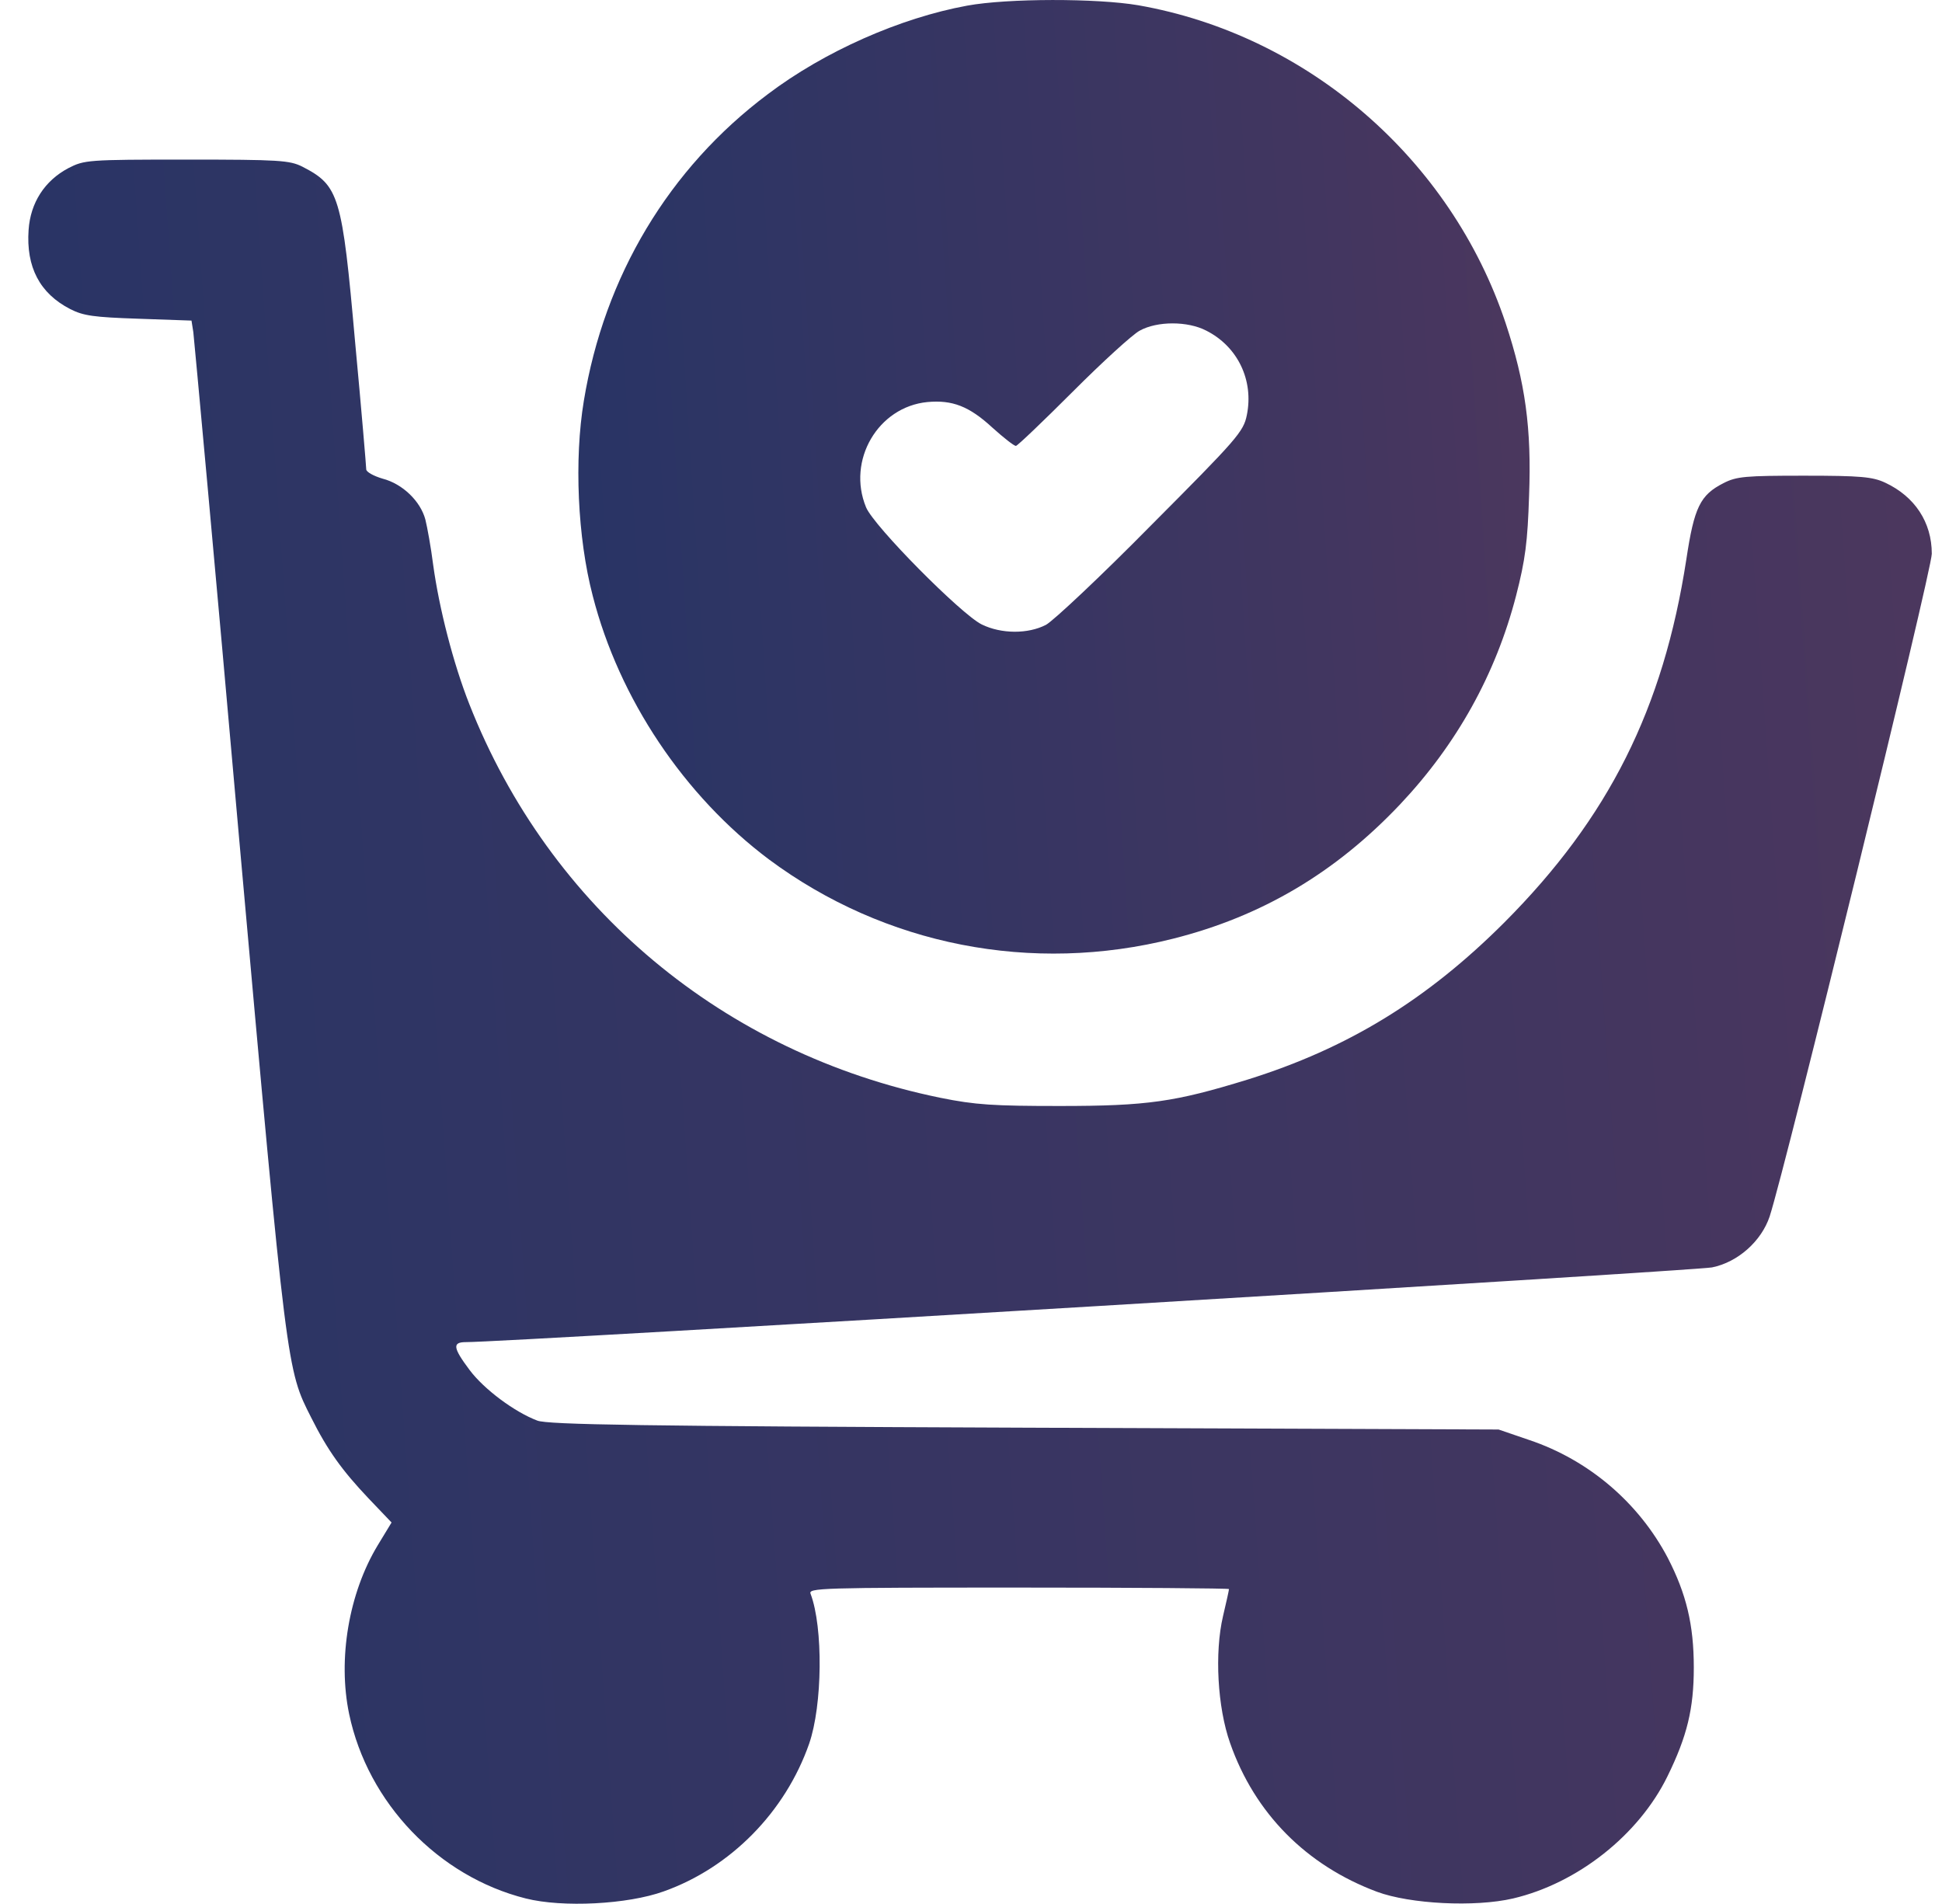
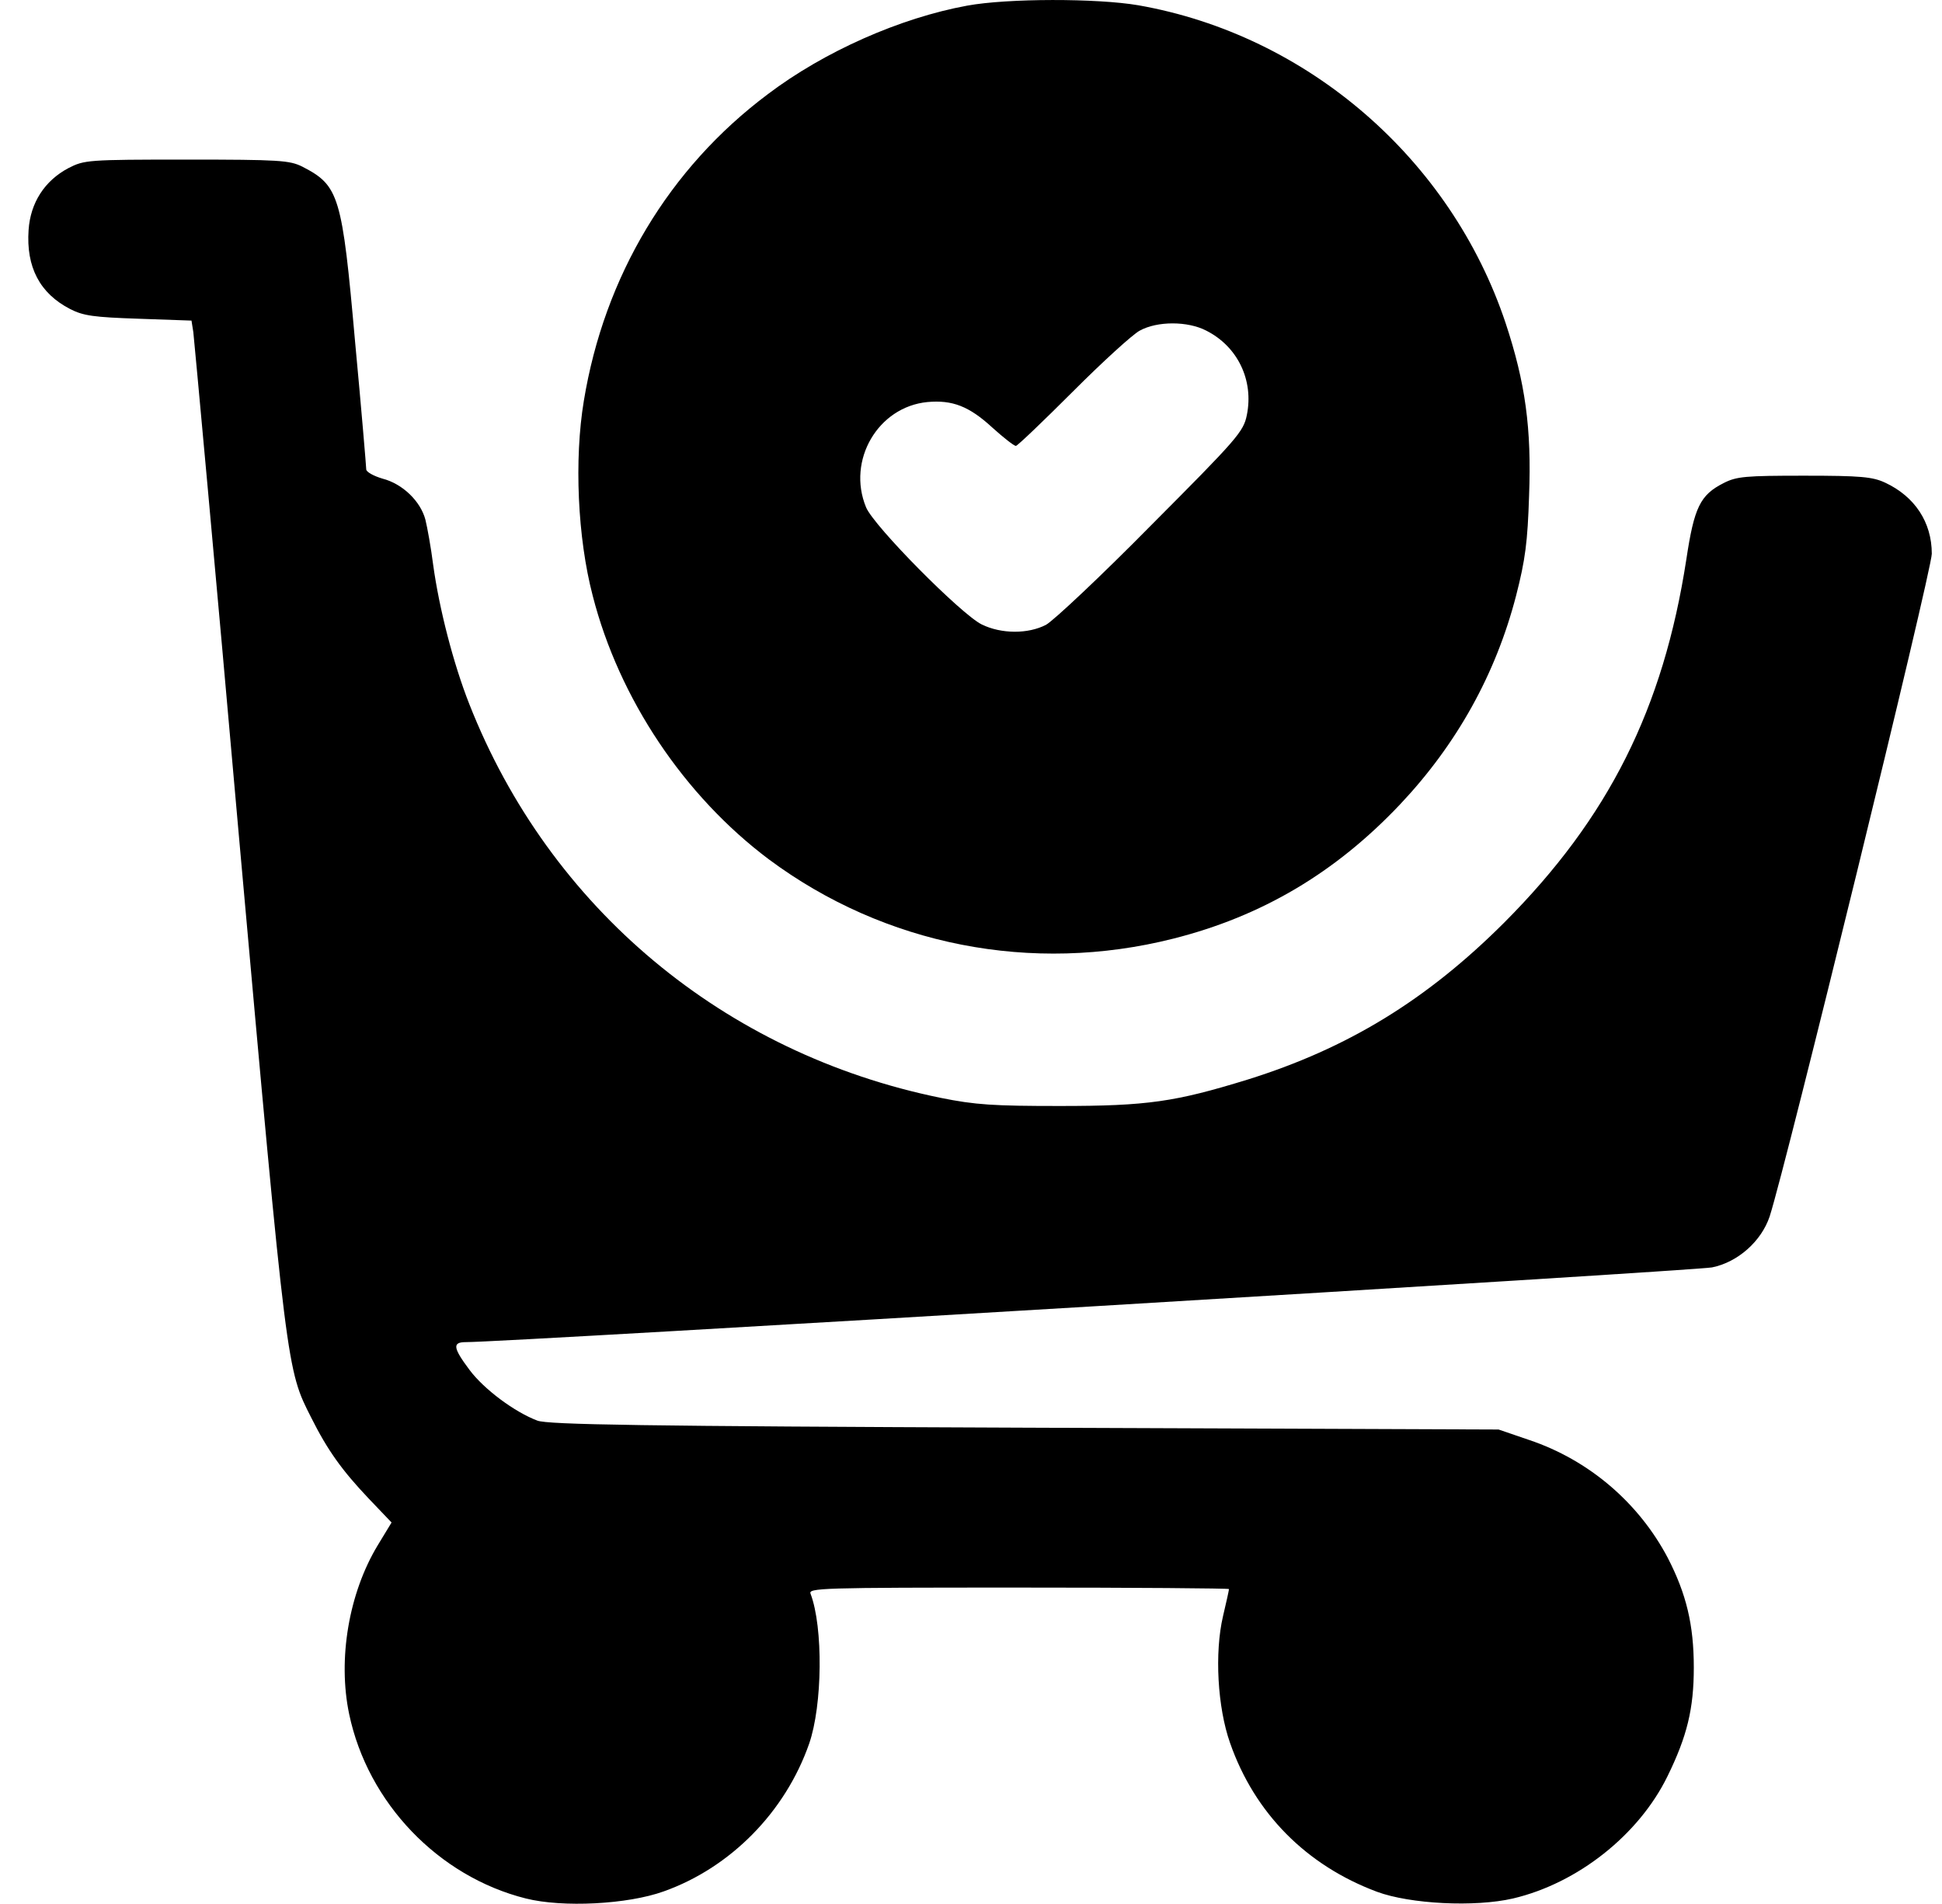
<svg xmlns="http://www.w3.org/2000/svg" width="51" height="50" viewBox="0 0 51 50" fill="none">
  <path d="M25.4 0.148C23.642 0.47 21.65 1.349 20.166 2.472C17.568 4.416 15.869 7.257 15.332 10.529C15.078 12.062 15.165 14.113 15.566 15.646C16.259 18.351 17.968 20.9 20.195 22.57C23.232 24.826 27.099 25.587 30.81 24.65C33.134 24.064 35.068 22.921 36.767 21.125C38.251 19.552 39.277 17.716 39.814 15.646C40.058 14.699 40.117 14.23 40.156 13.019C40.224 11.252 40.058 10.05 39.541 8.488C38.105 4.181 34.345 0.919 29.892 0.138C28.808 -0.047 26.464 -0.047 25.4 0.148ZM31.679 8.683C32.509 9.103 32.929 9.992 32.744 10.9C32.656 11.339 32.49 11.525 30.234 13.79C28.916 15.128 27.666 16.3 27.47 16.408C27.001 16.652 26.298 16.652 25.781 16.398C25.244 16.134 22.949 13.82 22.744 13.322C22.236 12.091 23.056 10.685 24.355 10.558C25.009 10.499 25.449 10.665 26.064 11.232C26.357 11.496 26.63 11.71 26.679 11.71C26.718 11.71 27.392 11.066 28.173 10.285C28.954 9.503 29.745 8.781 29.931 8.683C30.39 8.429 31.191 8.429 31.679 8.683Z" fill="url(#paint0_linear_1101_10812)" />
  <path d="M1.796 4.415C1.171 4.747 0.8 5.324 0.751 6.037C0.683 7.013 1.044 7.706 1.845 8.117C2.187 8.292 2.46 8.331 3.632 8.37L5.029 8.419L5.077 8.722C5.097 8.888 5.654 14.914 6.288 22.111C7.538 36.076 7.529 35.958 8.173 37.228C8.603 38.087 8.984 38.615 9.677 39.347L10.283 39.982L9.921 40.578C9.16 41.837 8.867 43.566 9.169 45.011C9.658 47.345 11.513 49.279 13.808 49.855C14.775 50.099 16.484 50.011 17.431 49.669C19.189 49.044 20.624 47.58 21.249 45.792C21.601 44.777 21.62 42.736 21.288 41.857C21.22 41.701 21.523 41.691 26.747 41.691C29.785 41.691 32.275 41.71 32.275 41.73C32.275 41.759 32.206 42.072 32.118 42.443C31.894 43.4 31.972 44.835 32.304 45.773C32.949 47.618 34.306 48.986 36.161 49.679C37.031 50.001 38.73 50.089 39.736 49.855C41.435 49.455 43.036 48.185 43.788 46.652C44.306 45.597 44.482 44.874 44.482 43.79C44.482 42.667 44.286 41.857 43.798 40.91C43.036 39.464 41.728 38.341 40.156 37.814L39.355 37.54L26.904 37.492C16.874 37.453 14.384 37.413 14.111 37.306C13.515 37.081 12.714 36.486 12.333 35.978C11.894 35.392 11.874 35.245 12.236 35.245C13.183 35.255 44.531 33.37 44.96 33.283C45.644 33.146 46.259 32.589 46.474 31.945C46.904 30.617 50.732 14.982 50.732 14.542C50.732 13.712 50.283 13.039 49.511 12.677C49.179 12.521 48.867 12.492 47.382 12.492C45.839 12.492 45.605 12.511 45.263 12.687C44.648 12.999 44.492 13.322 44.286 14.689C43.681 18.615 42.245 21.476 39.511 24.22C37.47 26.261 35.39 27.531 32.763 28.351C30.859 28.937 30.136 29.044 27.831 29.044C26.093 29.044 25.615 29.015 24.697 28.829C19.013 27.667 14.433 23.849 12.324 18.488C11.904 17.423 11.533 15.978 11.376 14.835C11.318 14.376 11.22 13.839 11.171 13.644C11.044 13.165 10.575 12.706 10.048 12.57C9.814 12.501 9.618 12.394 9.618 12.326C9.618 12.267 9.492 10.753 9.326 8.986C8.984 5.128 8.906 4.874 7.939 4.376C7.607 4.21 7.333 4.191 4.902 4.191C2.294 4.191 2.216 4.201 1.796 4.415Z" fill="url(#paint1_linear_1101_10812)" />
  <defs>
    <linearGradient id="paint0_linear_1101_10812" x1="13.04" y1="25.042" x2="132.389" y2="17.296" gradientUnits="userSpaceOnUse">
-       <stop stop-color="#253466" />
-       <stop offset="0.185" stop-color="#413660" />
-       <stop offset="1" stop-color="#E5413F" />
+       <stop stopColor="#253466" />
+       <stop offset="0.185" stopColor="#413660" />
+       <stop offset="1" stopColor="#E5413F" />
    </linearGradient>
    <linearGradient id="paint1_linear_1101_10812" x1="-3.557" y1="49.994" x2="235.063" y2="33.05" gradientUnits="userSpaceOnUse">
-       <stop stop-color="#253466" />
-       <stop offset="0.185" stop-color="#413660" />
-       <stop offset="1" stop-color="#E5413F" />
+       <stop stopColor="#253466" />
+       <stop offset="0.185" stopColor="#413660" />
+       <stop offset="1" stopColor="#E5413F" />
    </linearGradient>
  </defs>
</svg>
